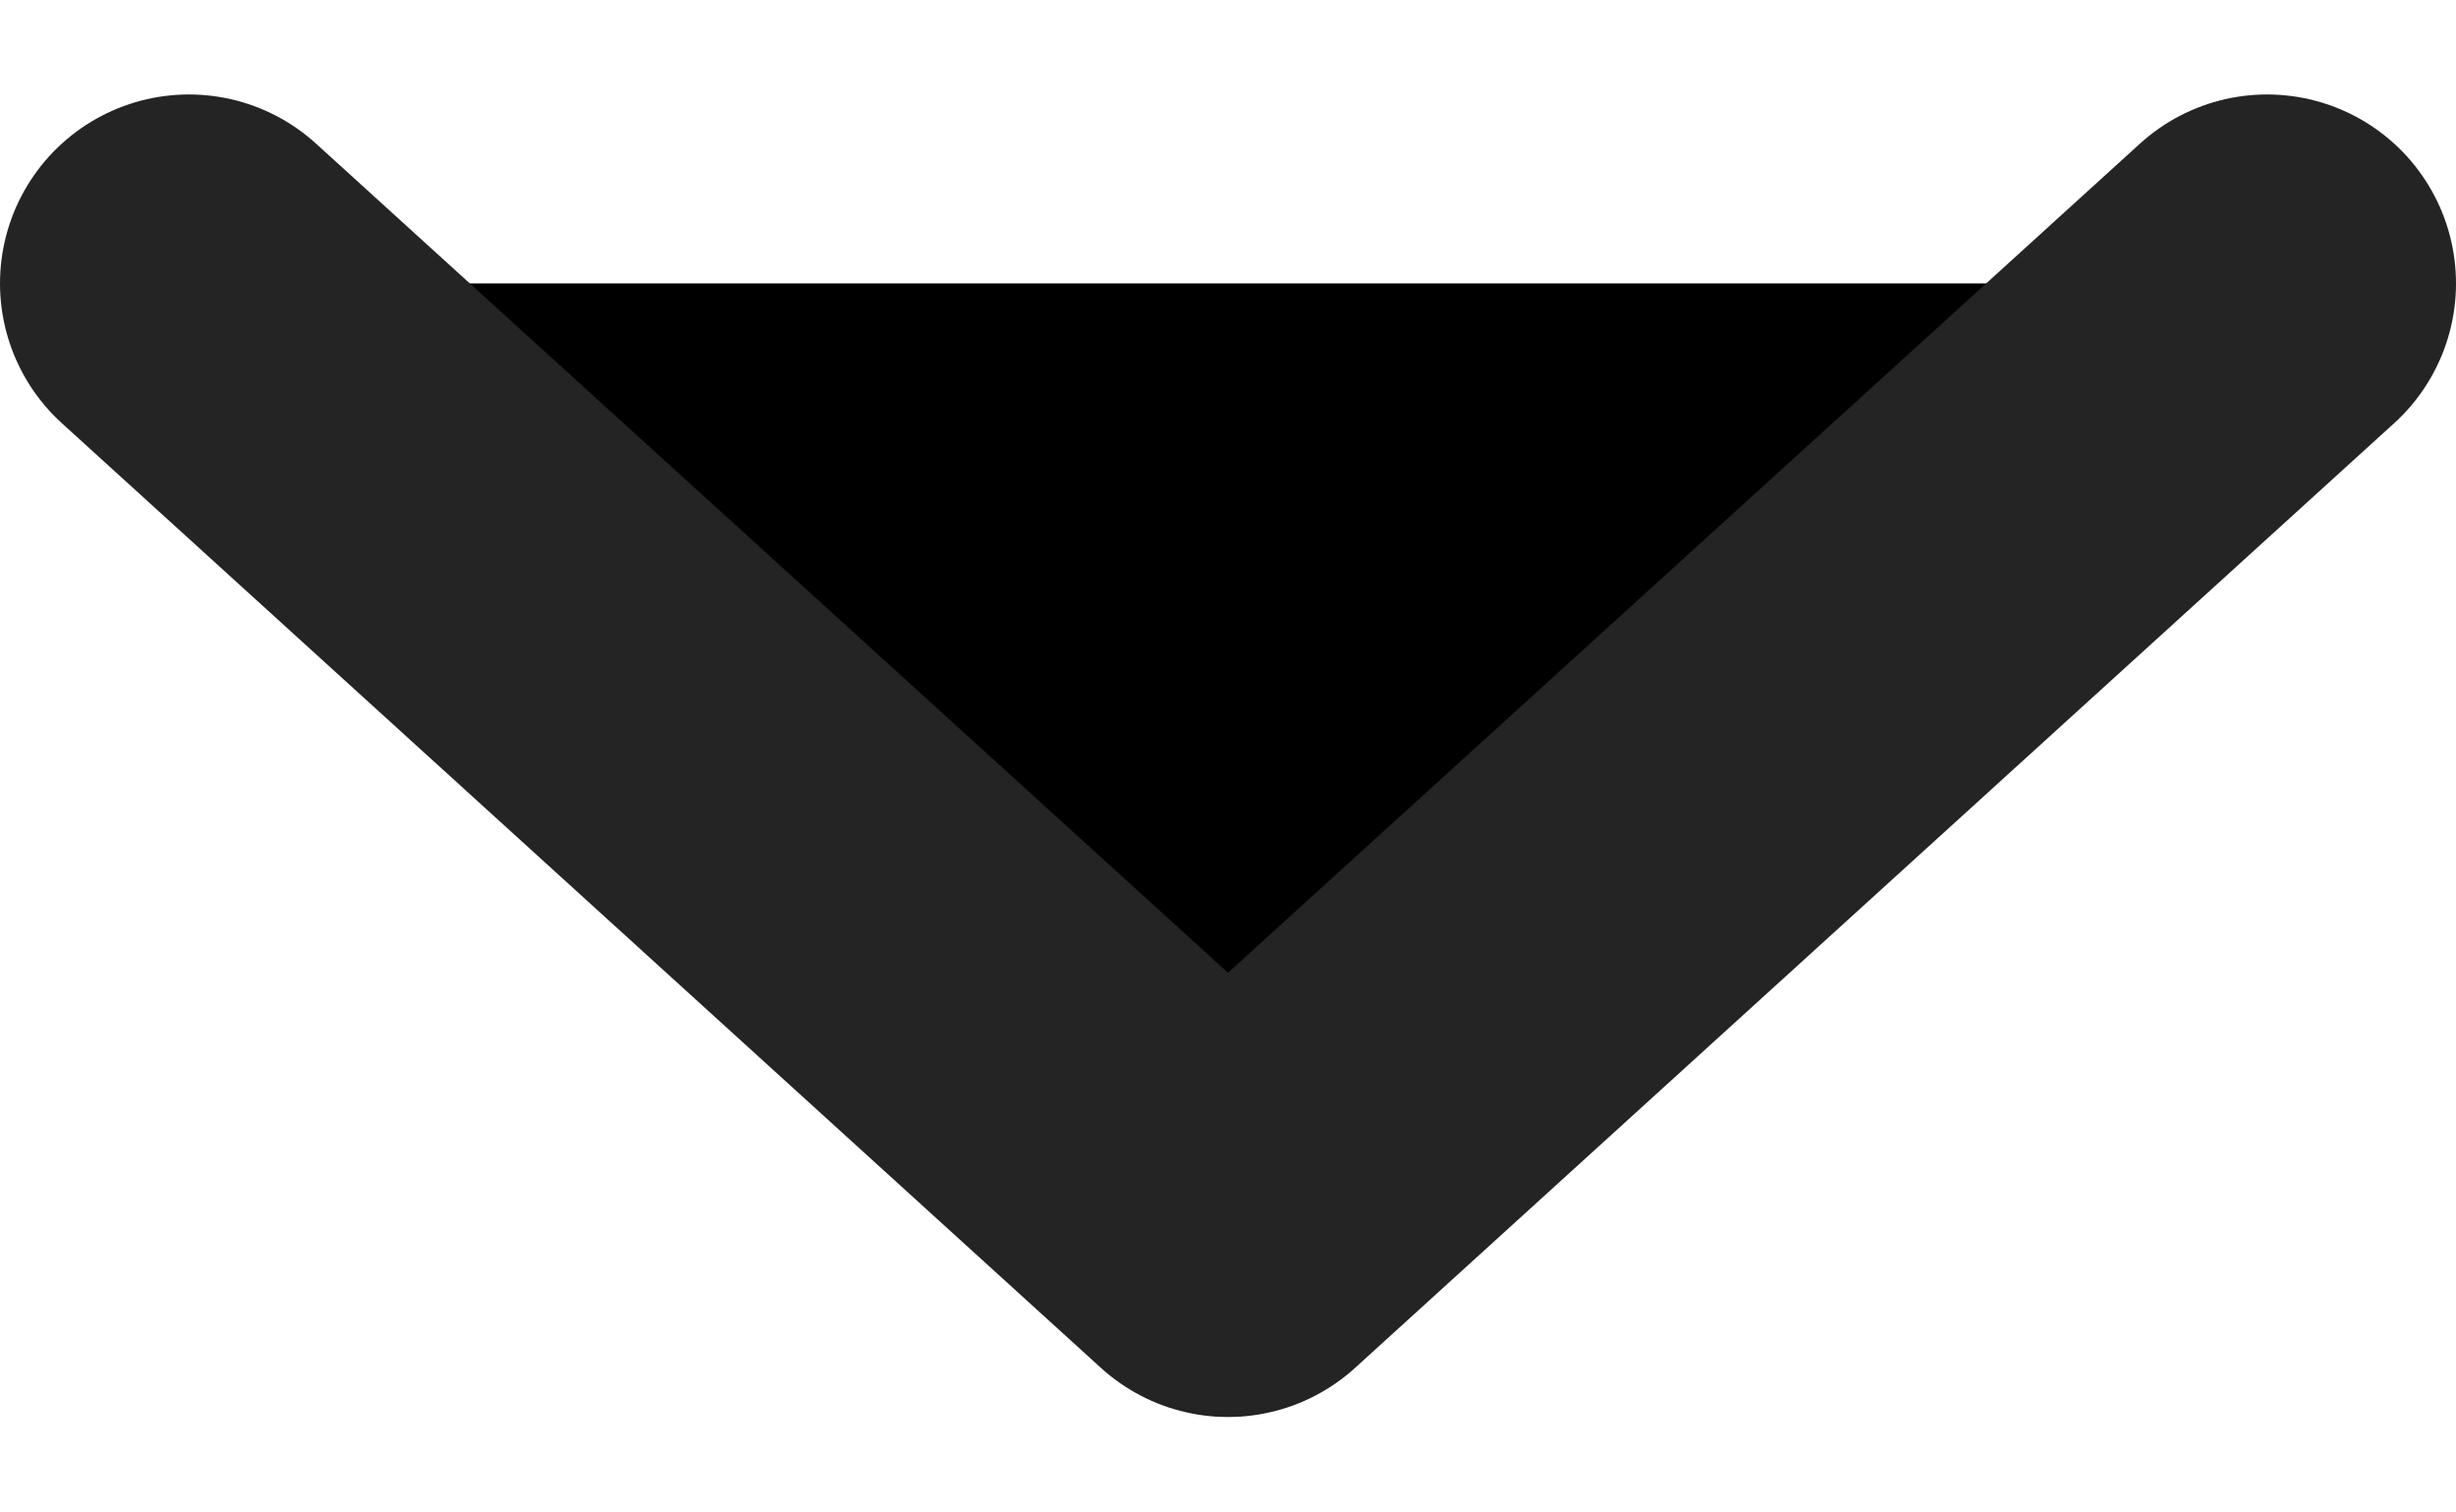
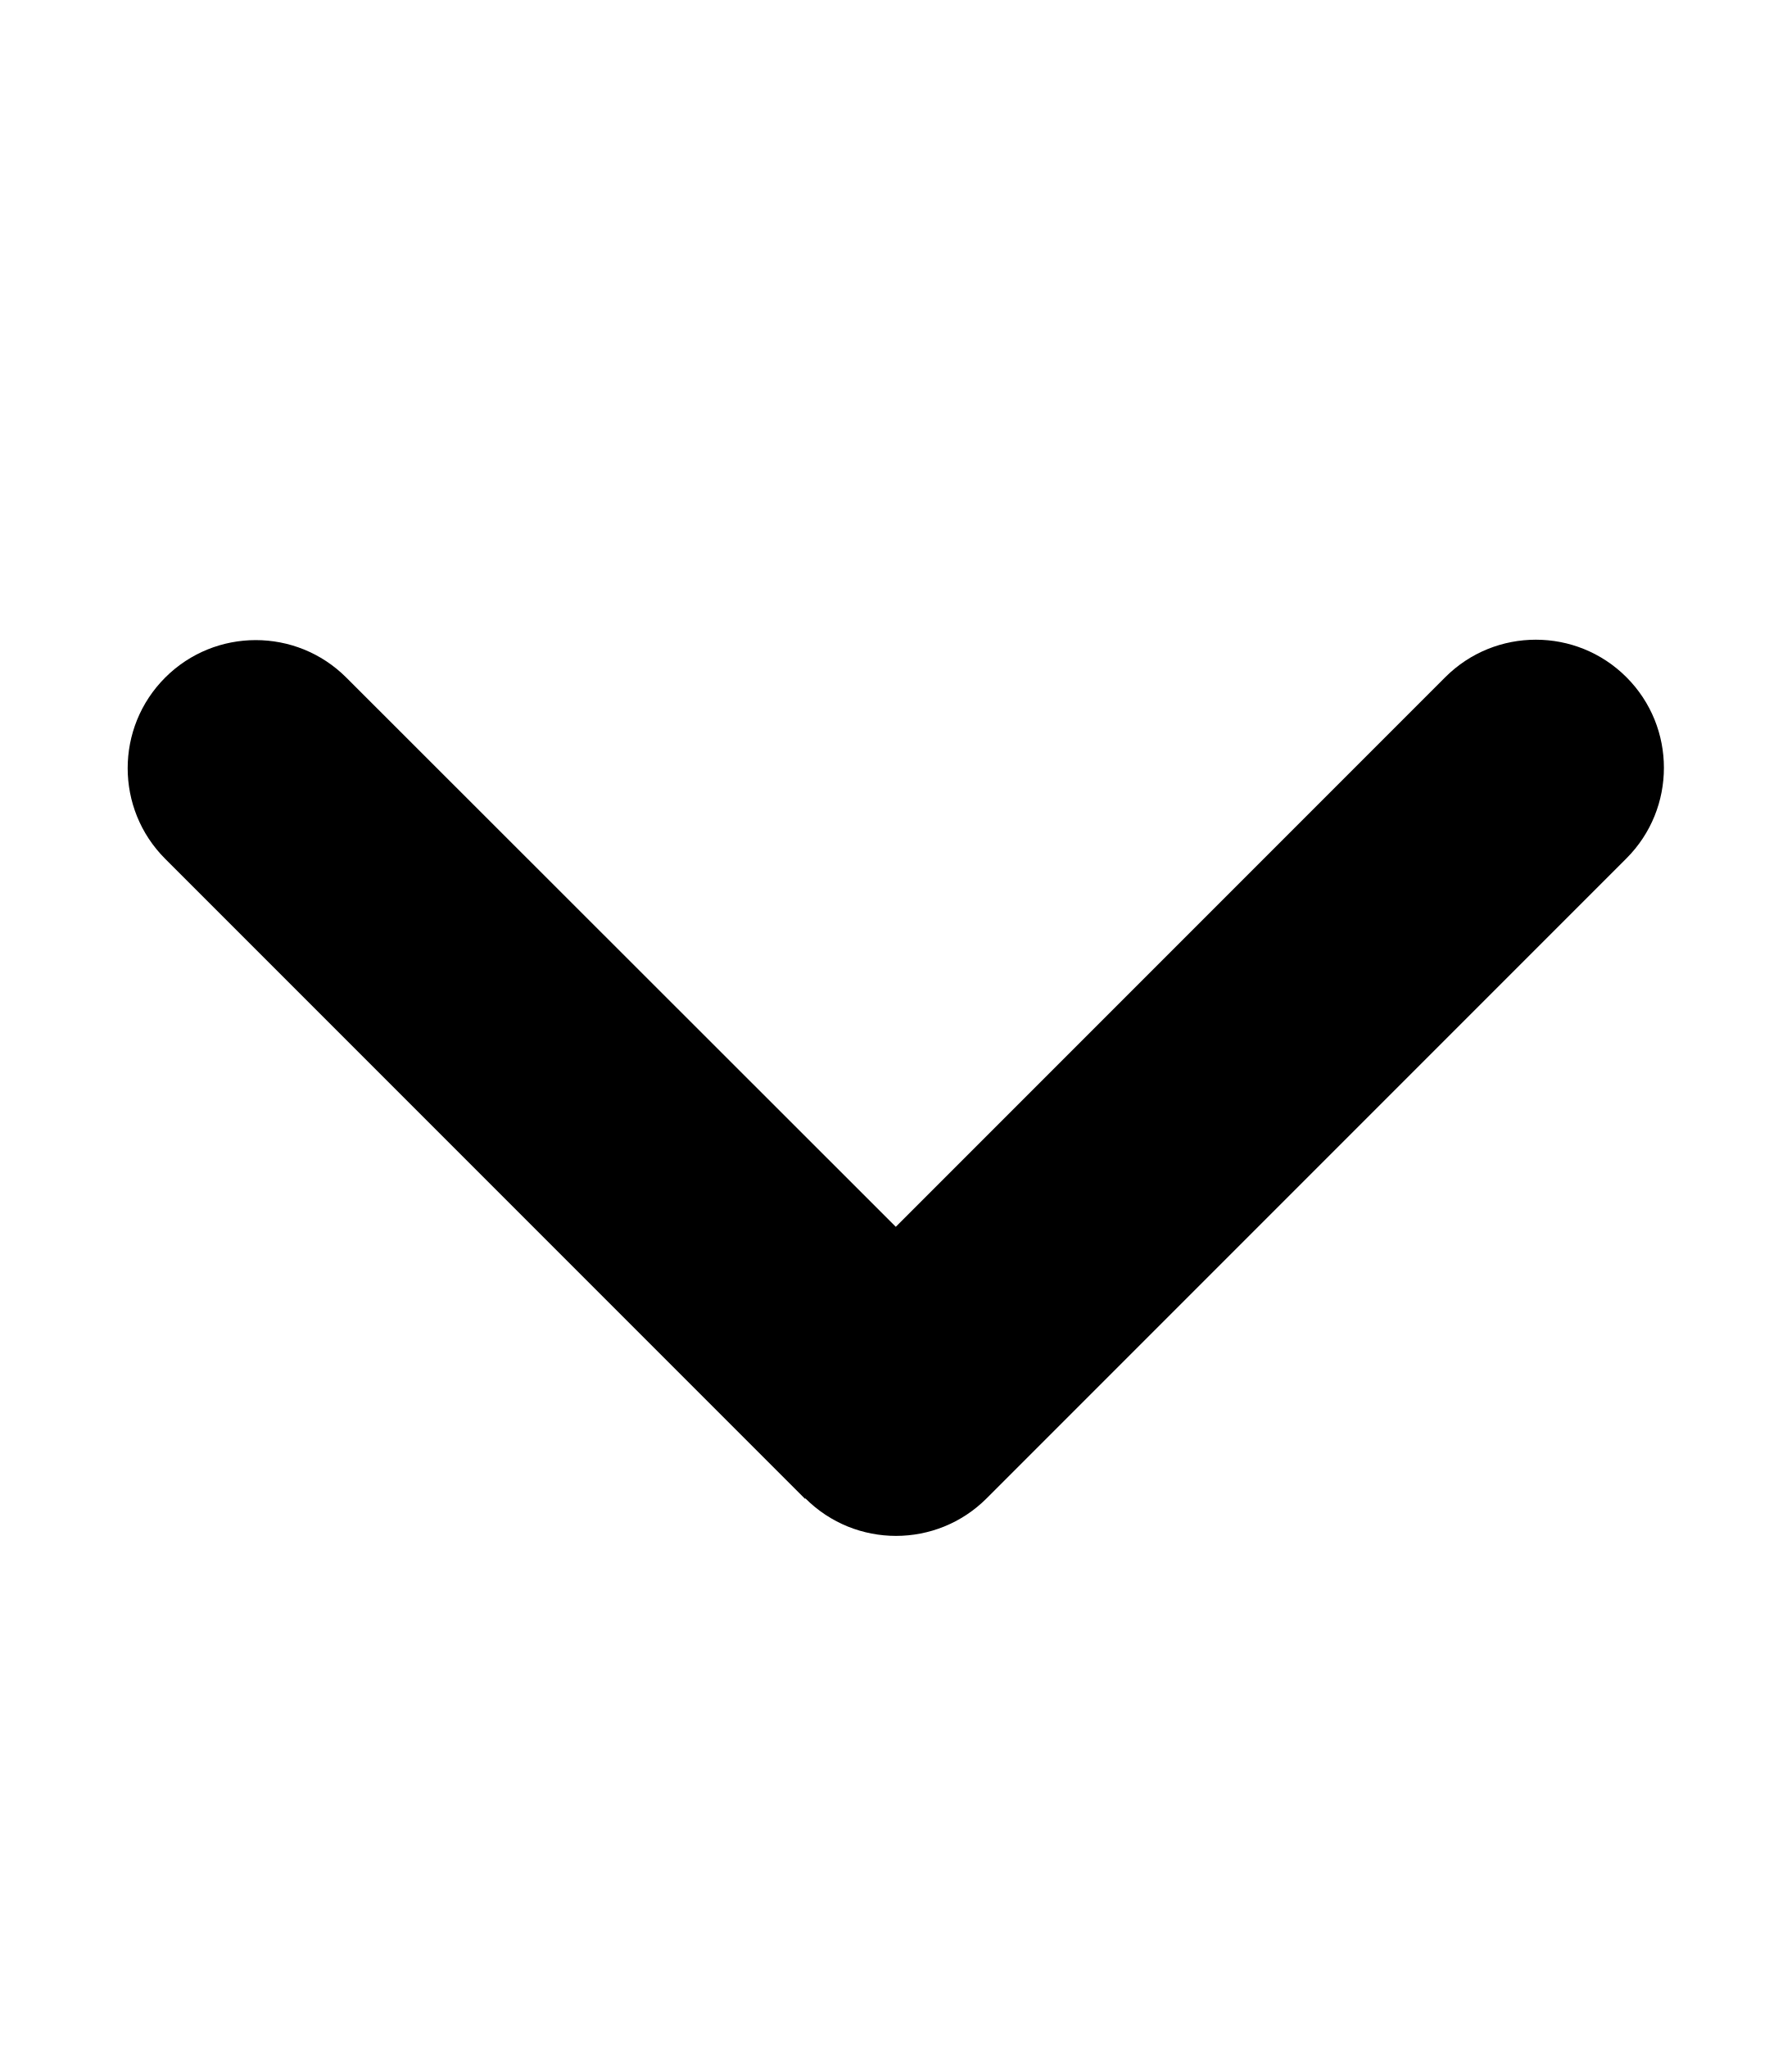
- <svg xmlns="http://www.w3.org/2000/svg" width="13" height="8" viewBox="0 0 13 8">
-   <path fill="currentColor" d="M12 1.5L6.5 6.5L1 1.5" stroke="#242424" stroke-width="2" stroke-linecap="round" stroke-linejoin="round" />
+ <svg xmlns="http://www.w3.org/2000/svg" viewBox="0 0 448 512">
+   <path fill="currentColor" d="M201.4 374.6c12.5 12.5 32.8 12.5 45.3 0l160-160c12.5-12.5 12.5-32.8 0-45.3s-32.8-12.5-45.3 0L224 306.7 86.6 169.4c-12.5-12.5-32.8-12.5-45.3 0s-12.5 32.8 0 45.3l160 160z" />
</svg>
